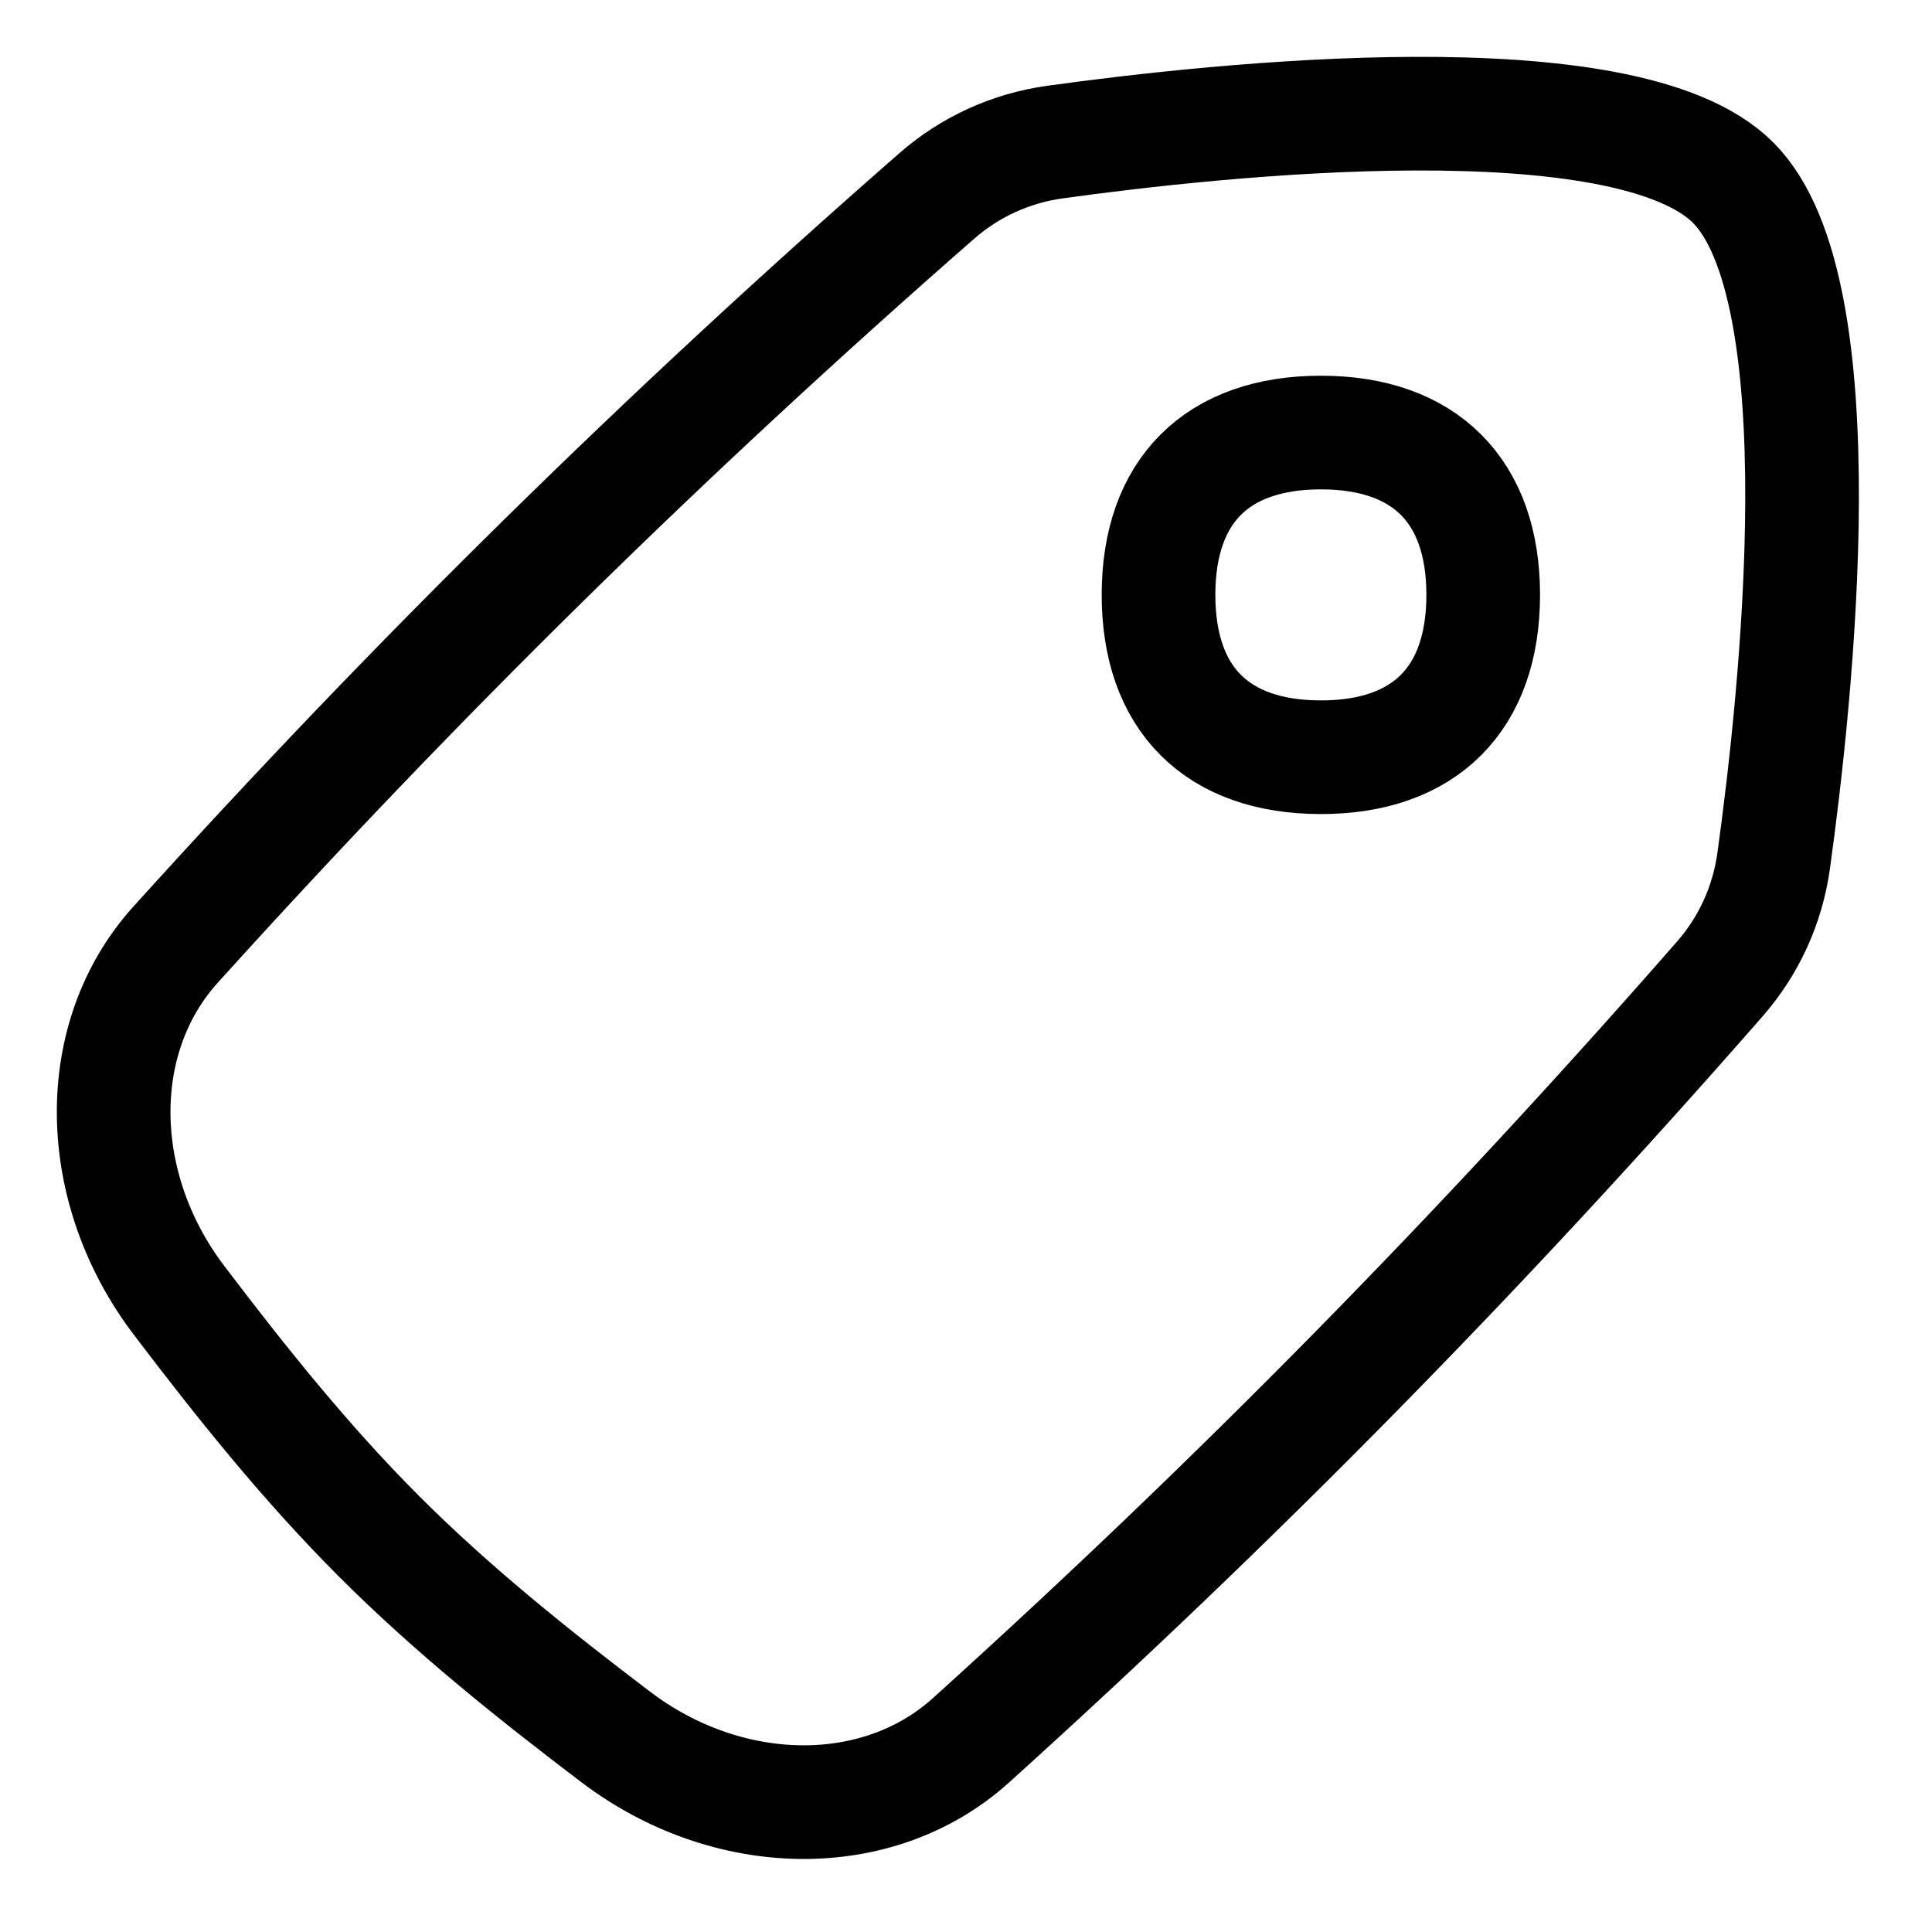
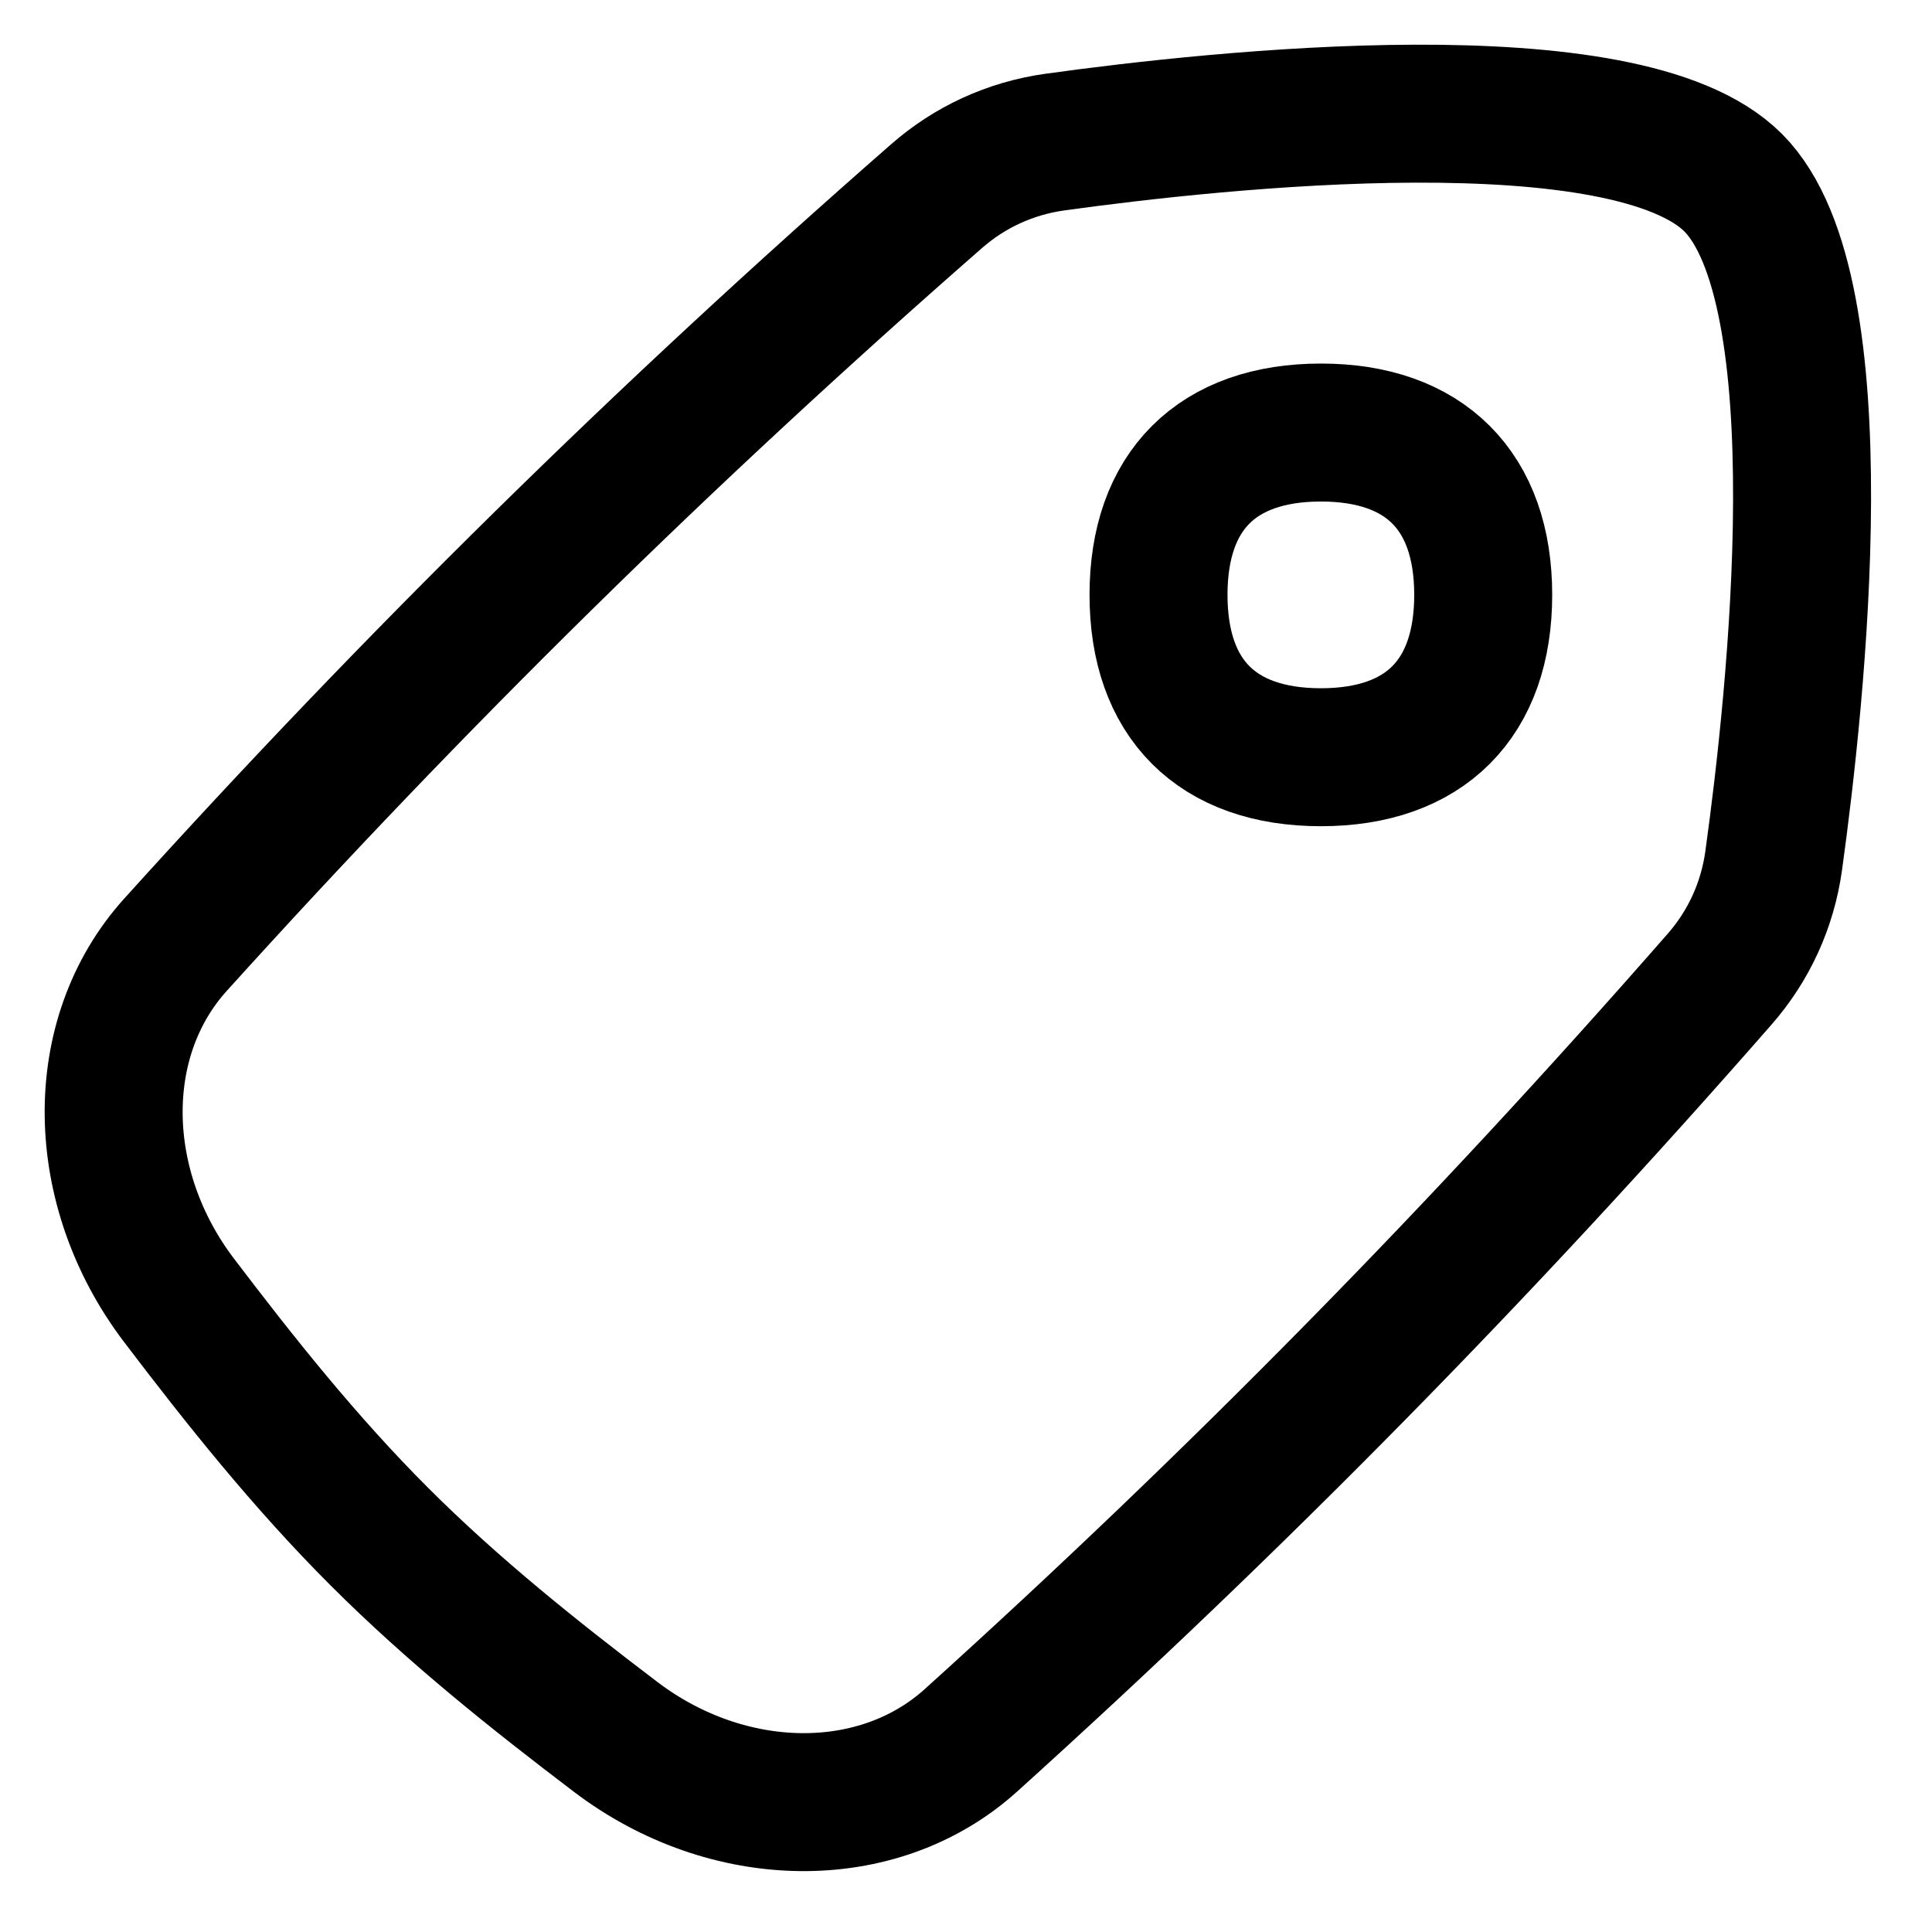
<svg xmlns="http://www.w3.org/2000/svg" viewBox="0 0 17 17" version="1.1">
-   <g transform="translate(1 1)" stroke="currentColor" stroke-width="1" fill="none" fill-rule="evenodd" stroke-linecap="round" stroke-linejoin="round">
+   <g transform="translate(1 1)" stroke="currentColor" stroke-width="1.214" fill="none" fill-rule="evenodd" stroke-linecap="round" stroke-linejoin="round">
    <path d="M7.544,14.313 C6.723,15.055 5.403,15.032 4.417,14.283 C3.706,13.743 2.991,13.174 2.337,12.52 C1.683,11.866 1.114,11.151 0.574,10.44 C-0.174,9.454 -0.198,8.135 0.544,7.313 C2.657,4.974 4.849,2.818 7.242,0.725 C7.531,0.472 7.888,0.305 8.284,0.25 C9.719,0.051 13.307,-0.336 14.25,0.607 C15.193,1.551 14.806,5.138 14.607,6.573 C14.552,6.969 14.385,7.326 14.132,7.615 C12.039,10.008 9.884,12.2 7.544,14.313 Z" />
    <path d="M10.623,5.663 C9.708,5.663 9.194,5.149 9.194,4.234 C9.194,3.32 9.708,2.806 10.623,2.806 C11.537,2.806 12.051,3.32 12.051,4.234 C12.051,5.149 11.537,5.663 10.623,5.663 L10.623,5.663 Z" />
  </g>
</svg>
